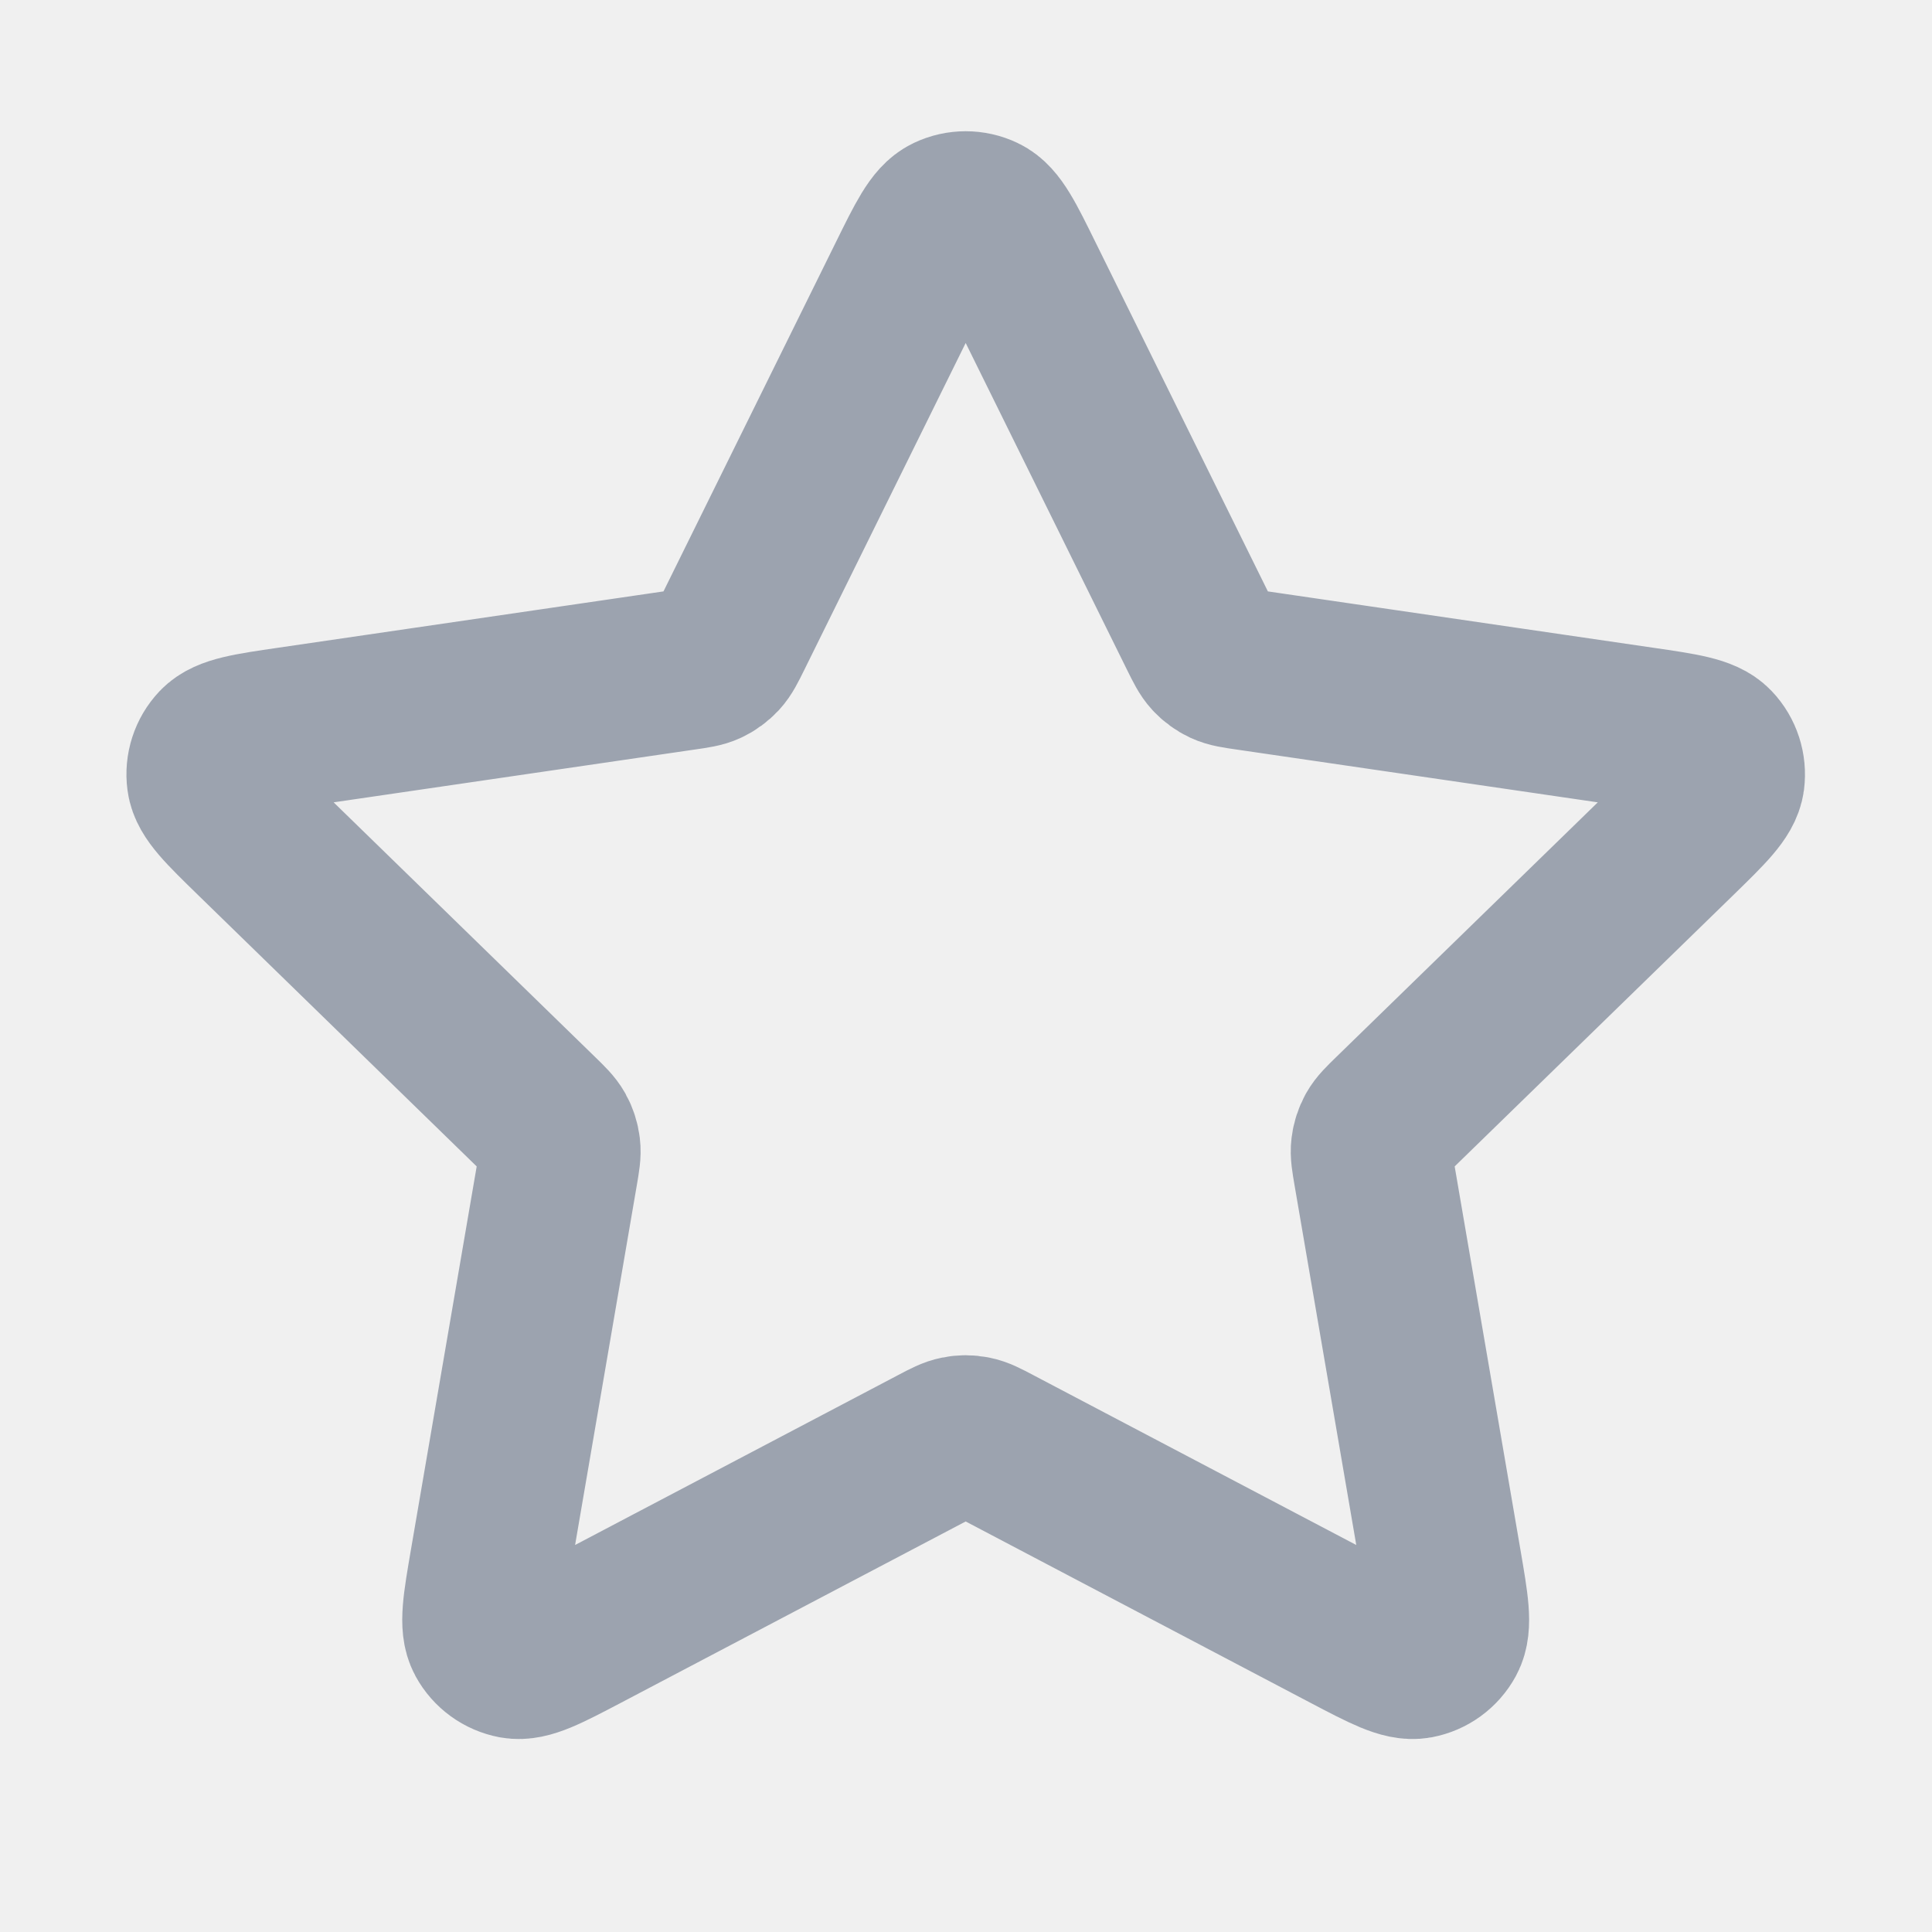
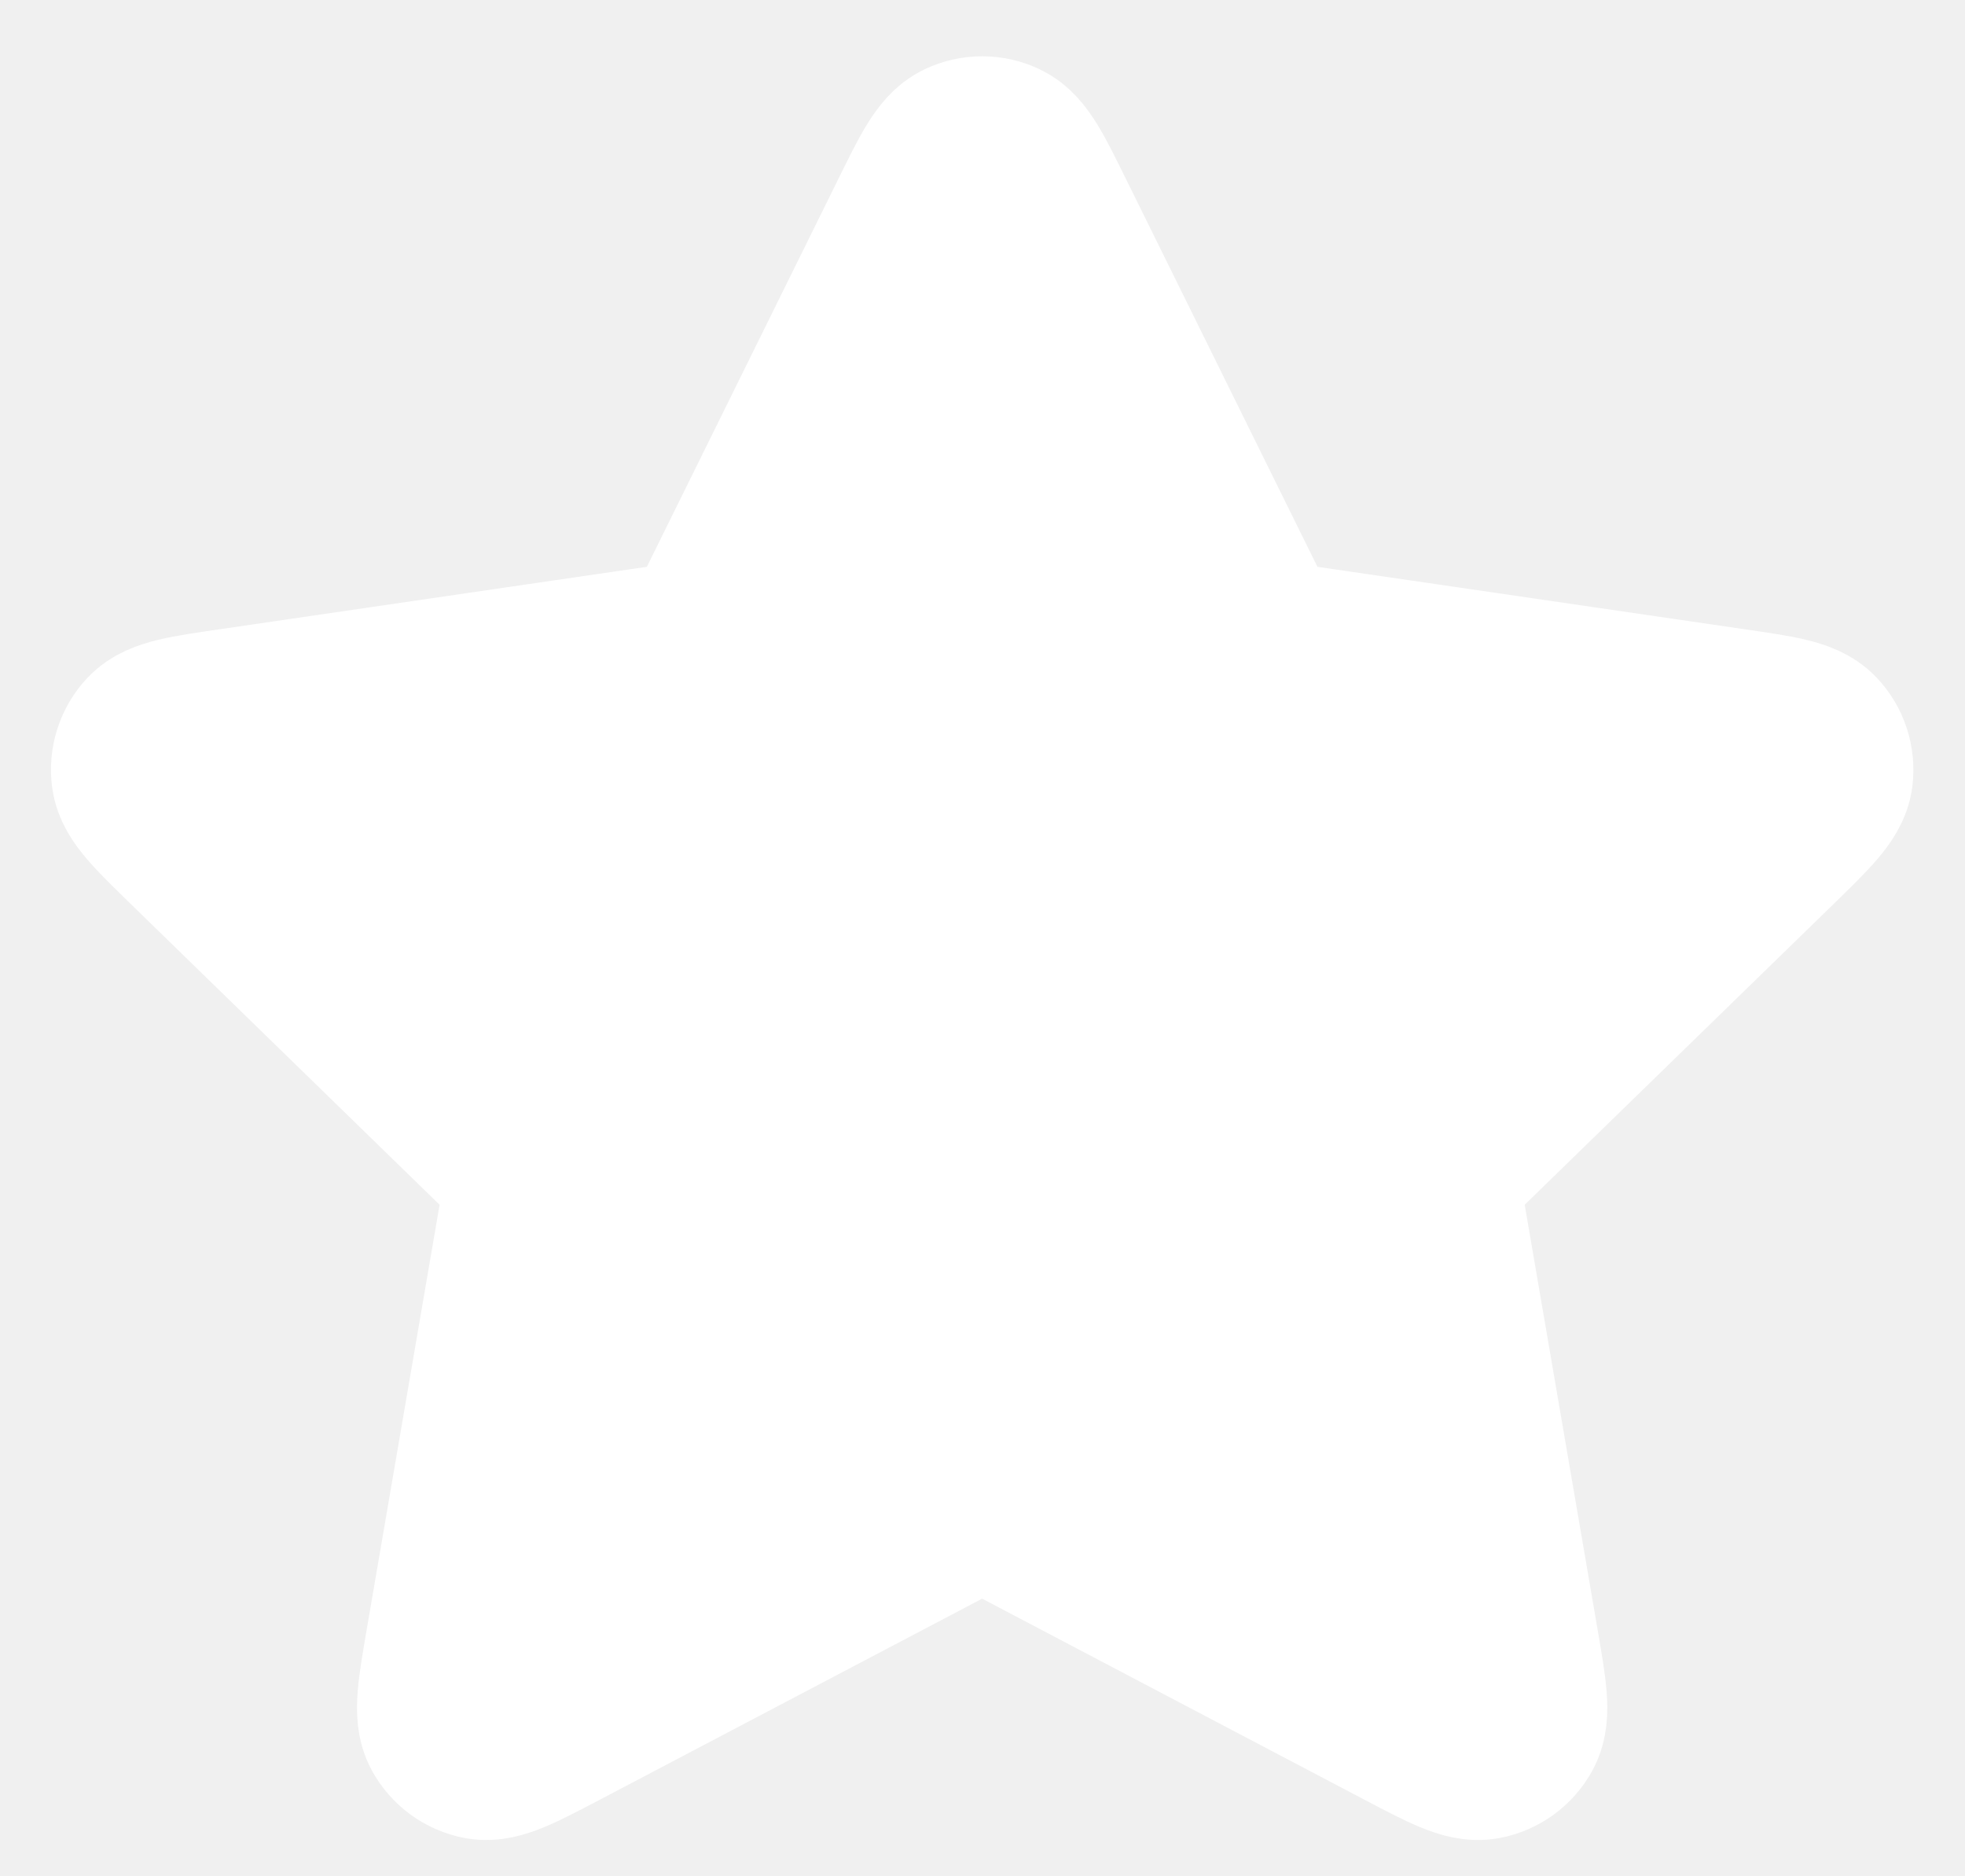
- <svg xmlns="http://www.w3.org/2000/svg" width="24" height="24" viewBox="0 0 24 24" fill="none">
-   <path d="M11.279 3.454C11.509 2.987 11.624 2.753 11.781 2.679C11.917 2.614 12.075 2.614 12.211 2.679C12.368 2.753 12.483 2.987 12.713 3.454L14.9 7.884C14.968 8.021 15.002 8.09 15.052 8.144C15.096 8.191 15.149 8.23 15.207 8.257C15.274 8.288 15.35 8.299 15.502 8.321L20.393 9.036C20.908 9.111 21.166 9.149 21.285 9.275C21.389 9.384 21.437 9.535 21.418 9.684C21.395 9.856 21.209 10.037 20.836 10.401L17.297 13.847C17.187 13.954 17.132 14.008 17.096 14.072C17.065 14.128 17.045 14.19 17.037 14.255C17.028 14.327 17.041 14.403 17.067 14.555L17.902 19.422C17.99 19.936 18.034 20.192 17.951 20.345C17.879 20.477 17.752 20.57 17.603 20.598C17.433 20.629 17.202 20.508 16.741 20.266L12.368 17.966C12.232 17.894 12.164 17.859 12.092 17.845C12.029 17.832 11.963 17.832 11.9 17.845C11.828 17.859 11.76 17.894 11.624 17.966L7.251 20.266C6.79 20.508 6.559 20.629 6.389 20.598C6.241 20.57 6.113 20.477 6.041 20.345C5.958 20.192 6.002 19.936 6.09 19.422L6.925 14.555C6.951 14.403 6.964 14.327 6.955 14.255C6.947 14.19 6.927 14.128 6.896 14.072C6.86 14.008 6.805 13.954 6.695 13.847L3.157 10.401C2.784 10.037 2.597 9.856 2.575 9.684C2.555 9.535 2.604 9.384 2.707 9.275C2.827 9.149 3.084 9.111 3.599 9.036L8.49 8.321C8.643 8.299 8.719 8.288 8.785 8.257C8.843 8.23 8.896 8.191 8.94 8.144C8.99 8.09 9.024 8.021 9.092 7.884L11.279 3.454Z" stroke="#9CA3AF" stroke-width="2" stroke-linecap="round" stroke-linejoin="round" />
+ <svg xmlns="http://www.w3.org/2000/svg" width="22" height="21" viewBox="0 0 22 21" fill="none">
+   <path d="M10.279 2.454C10.509 1.987 10.624 1.753 10.781 1.679C10.917 1.614 11.075 1.614 11.211 1.679C11.368 1.753 11.483 1.987 11.713 2.454L13.9 6.884C13.968 7.021 14.002 7.09 14.052 7.144C14.096 7.191 14.149 7.23 14.207 7.257C14.274 7.288 14.35 7.299 14.502 7.321L19.393 8.036C19.908 8.111 20.166 8.149 20.285 8.275C20.389 8.384 20.437 8.535 20.418 8.684C20.395 8.856 20.209 9.037 19.836 9.401L16.297 12.847C16.187 12.954 16.132 13.008 16.096 13.072C16.065 13.128 16.045 13.19 16.037 13.255C16.028 13.327 16.041 13.403 16.067 13.555L16.902 18.422C16.99 18.936 17.034 19.192 16.951 19.345C16.879 19.477 16.752 19.57 16.603 19.598C16.433 19.629 16.202 19.508 15.741 19.266L11.368 16.966C11.232 16.894 11.164 16.859 11.092 16.845C11.029 16.832 10.963 16.832 10.9 16.845C10.828 16.859 10.76 16.894 10.624 16.966L6.251 19.266C5.79 19.508 5.559 19.629 5.389 19.598C5.241 19.57 5.113 19.477 5.041 19.345C4.958 19.192 5.002 18.936 5.09 18.422L5.925 13.555C5.951 13.403 5.964 13.327 5.955 13.255C5.947 13.19 5.927 13.128 5.896 13.072C5.86 13.008 5.805 12.954 5.695 12.847L2.157 9.401C1.784 9.037 1.597 8.856 1.575 8.684C1.555 8.535 1.604 8.384 1.707 8.275C1.827 8.149 2.084 8.111 2.599 8.036L7.49 7.321C7.643 7.299 7.719 7.288 7.785 7.257C7.843 7.23 7.896 7.191 7.94 7.144C7.99 7.09 8.024 7.021 8.092 6.884L10.279 2.454Z" fill="#fff" stroke="#fff" stroke-width="2" stroke-linecap="round" stroke-linejoin="round" />
</svg>
